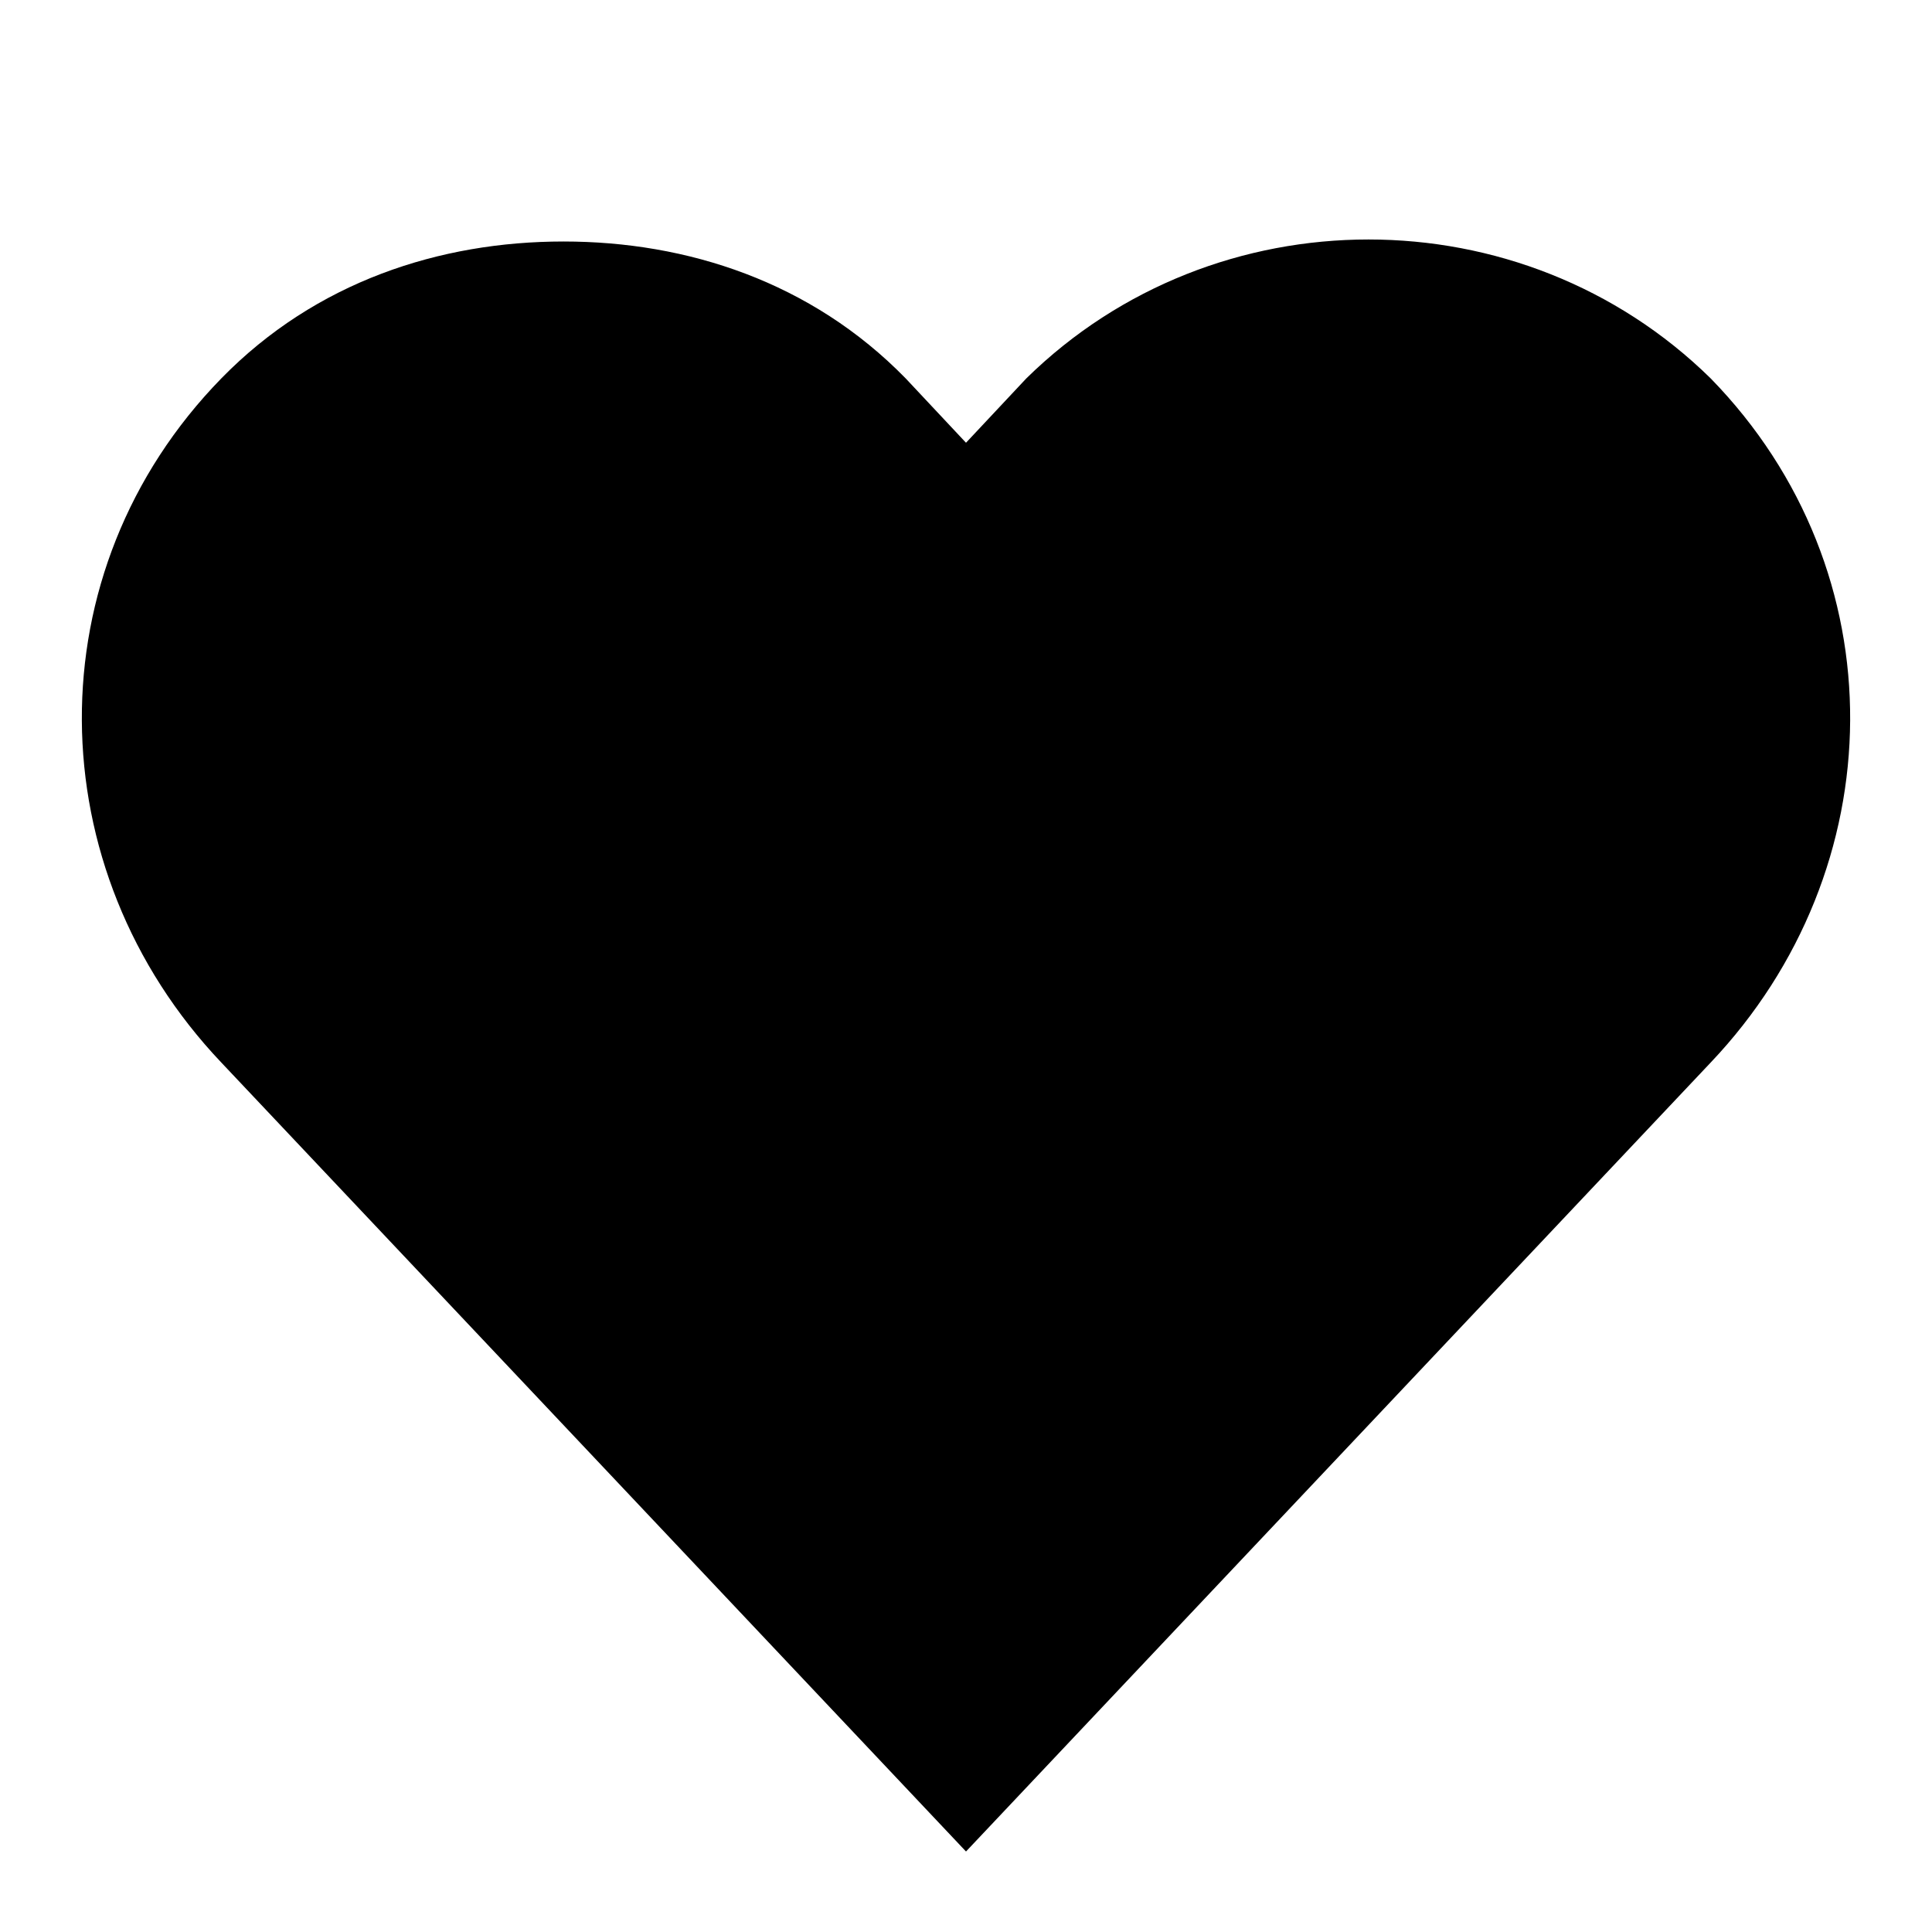
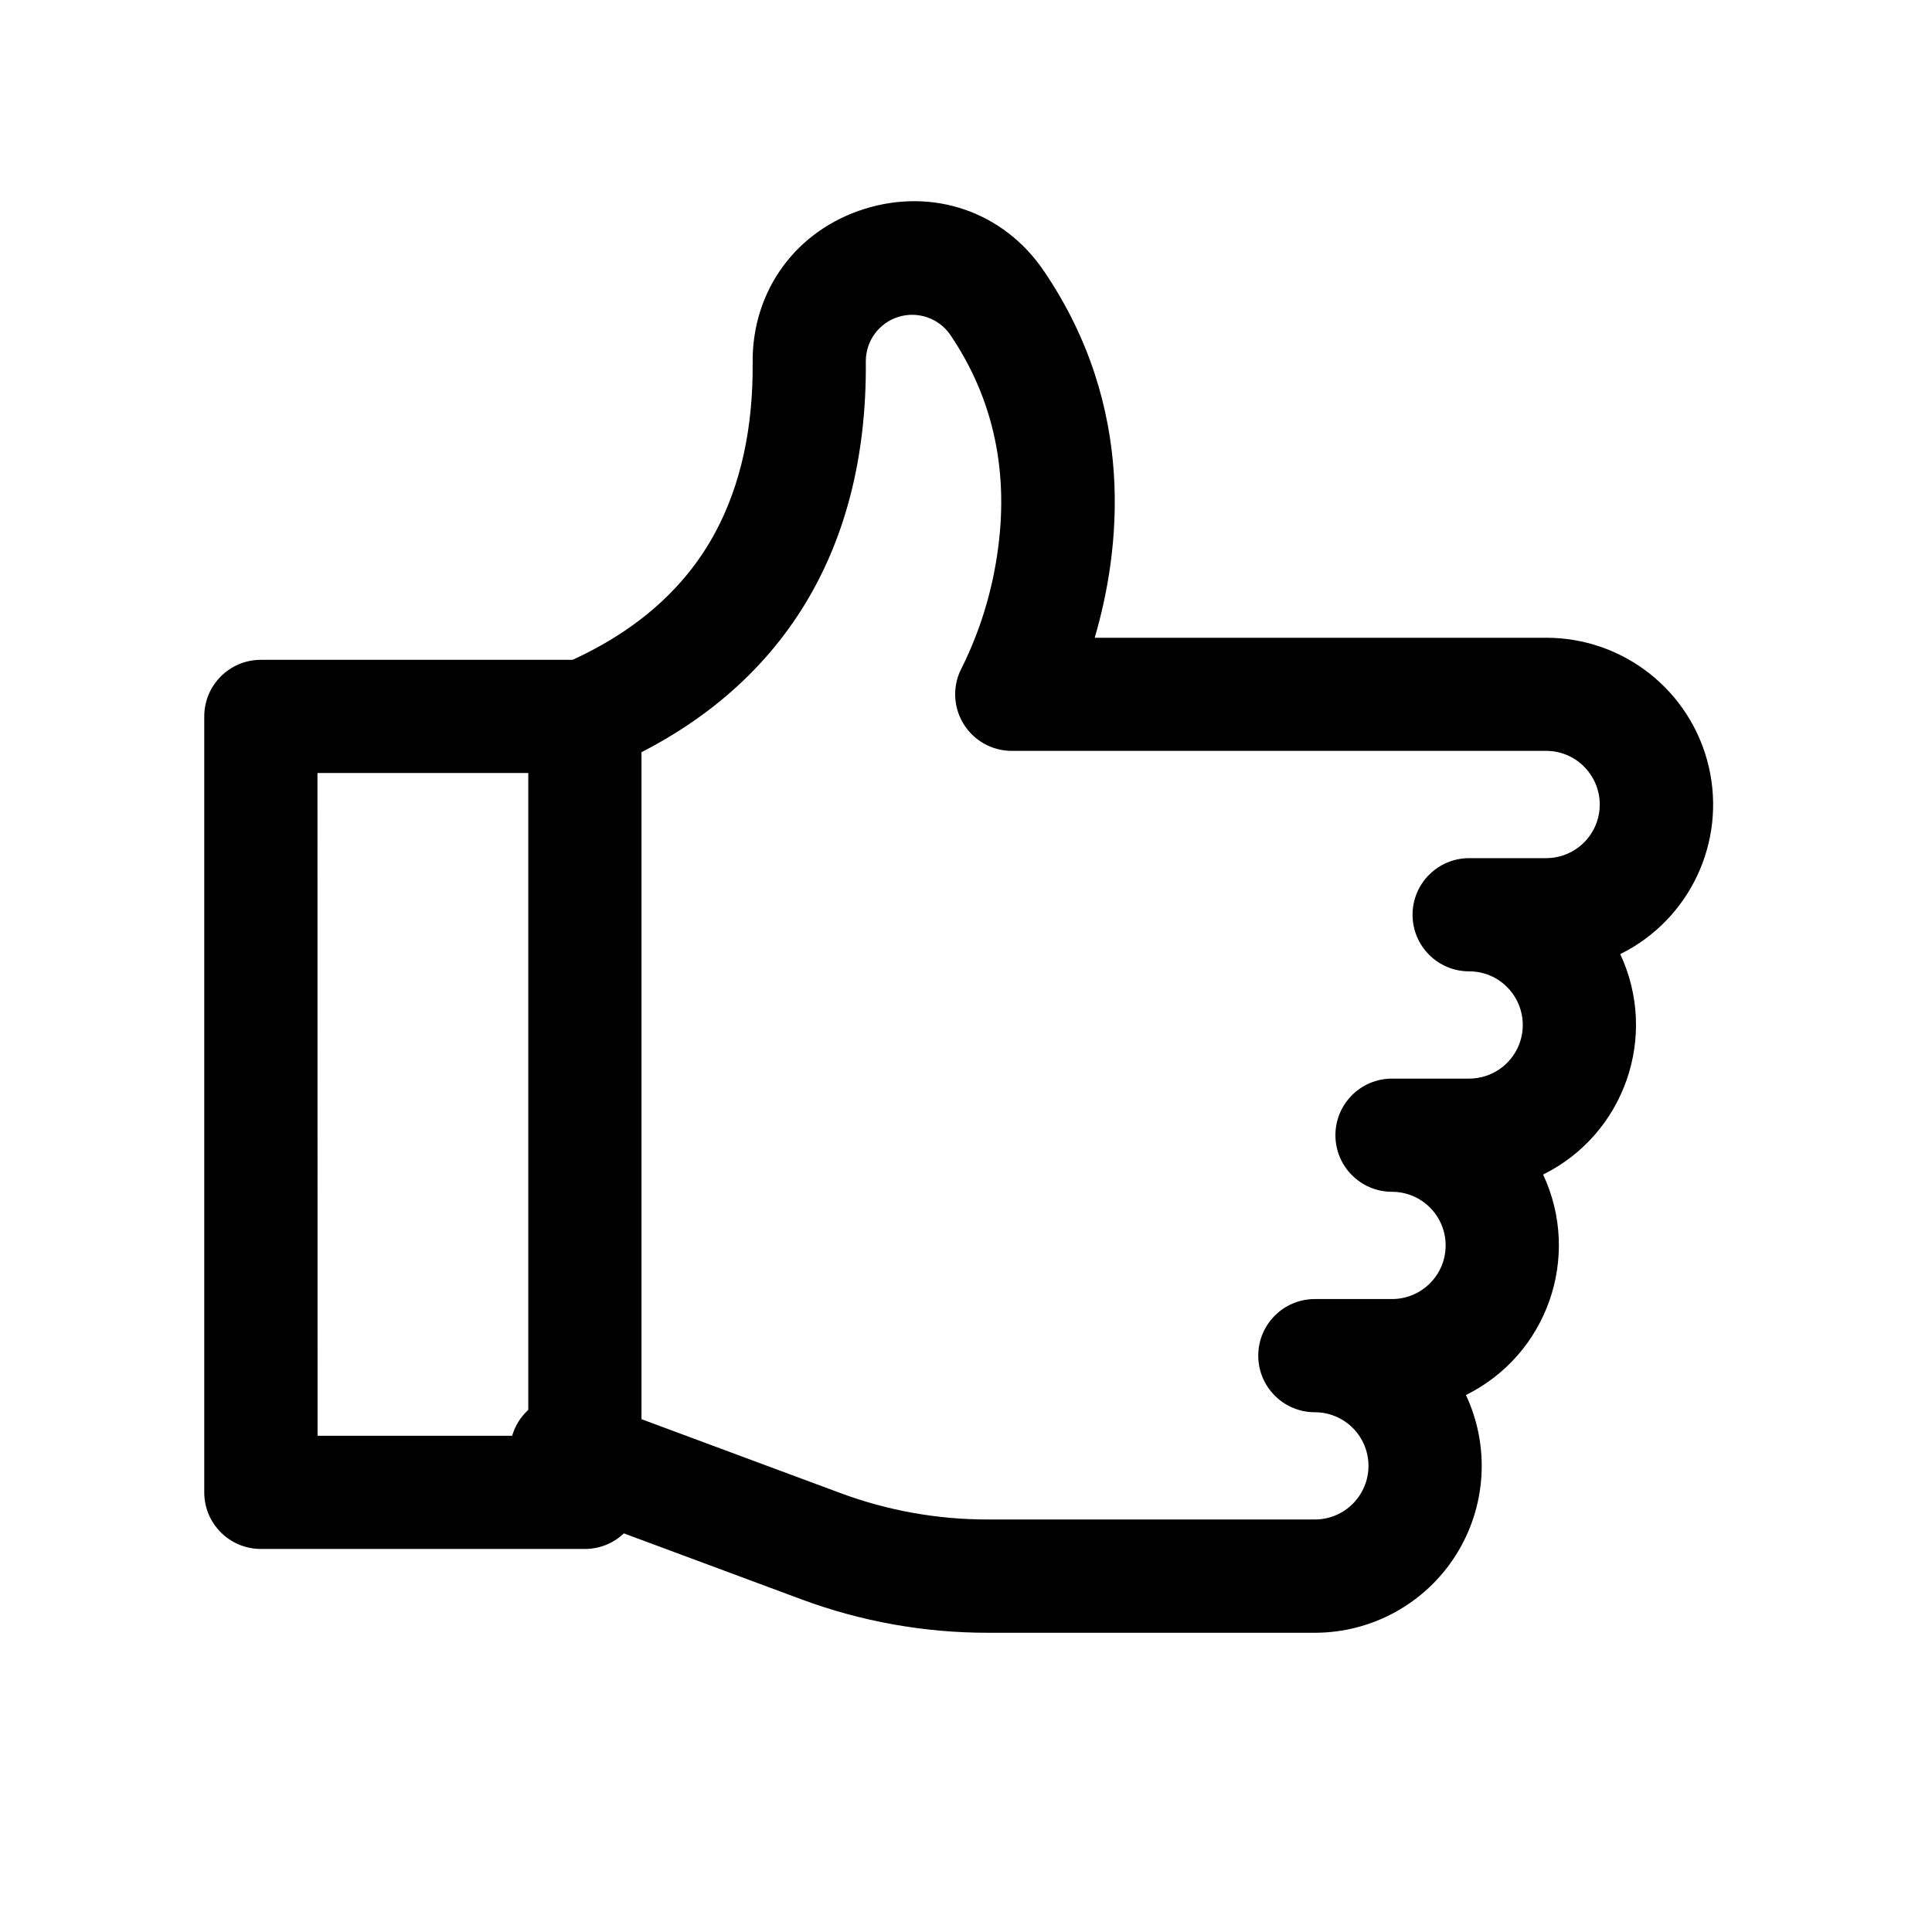
- <svg xmlns="http://www.w3.org/2000/svg" height="24" version="1.1" width="24">
-   <g transform="translate(0 -1028.4)">
-     <path d="m7 1031.4c-1.536 0-3.078 0.5-4.25 1.7-2.343 2.4-2.279 6.1 0 8.5l9.25 9.8 9.25-9.8c2.279-2.4 2.343-6.1 0-8.5-2.343-2.3-6.157-2.3-8.5 0l-0.75 0.8-0.75-0.8c-1.172-1.2-2.715-1.7-4.25-1.7z" />
+ <svg xmlns="http://www.w3.org/2000/svg" viewBox="0 0 512 512">
+   <g data-name="1" id="_1">
+     <path d="M348.45,432.7H261.8a141.5,141.5,0,0,1-49.52-8.9l-67.5-25.07a15,15,0,0,1,10.45-28.12l67.49,25.07a111.79,111.79,0,0,0,39.08,7h86.65a14.21,14.21,0,1,0,0-28.42,15,15,0,0,1,0-30H368.9a14.21,14.21,0,1,0,0-28.42,15,15,0,0,1,0-30h20.44a14.21,14.21,0,0,0,10.05-24.26,14.08,14.08,0,0,0-10.05-4.16,15,15,0,0,1,0-30h20.45a14.21,14.21,0,0,0,10-24.26,14.09,14.09,0,0,0-10-4.17H268.15A15,15,0,0,1,255,176.74a100.2,100.2,0,0,0,9.2-29.33c3.39-21.87-.79-41.64-12.42-58.76a12.28,12.28,0,0,0-22.33,7c.49,51.38-23.25,88.72-68.65,108a15,15,0,1,1-11.72-27.61c18.72-8,32.36-19.75,40.55-35.08,6.68-12.51,10-27.65,9.83-45C199.31,77,211,61,229.18,55.34s36.81.78,47.45,16.46c24.71,36.36,20.25,74.1,13.48,97.21H409.79a44.21,44.21,0,0,1,19.59,83.84,44.27,44.27,0,0,1-20.44,58.42,44.27,44.27,0,0,1-20.45,58.43,44.23,44.23,0,0,1-40,63Z" />
+     <path d="M155,410.49H69.13a15,15,0,0,1-15-15V189.86a15,15,0,0,1,15-15H155a15,15,0,0,1,15,15V395.49A15,15,0,0,1,155,410.49Zm-70.84-30H140V204.86H84.13Z" />
  </g>
</svg>
